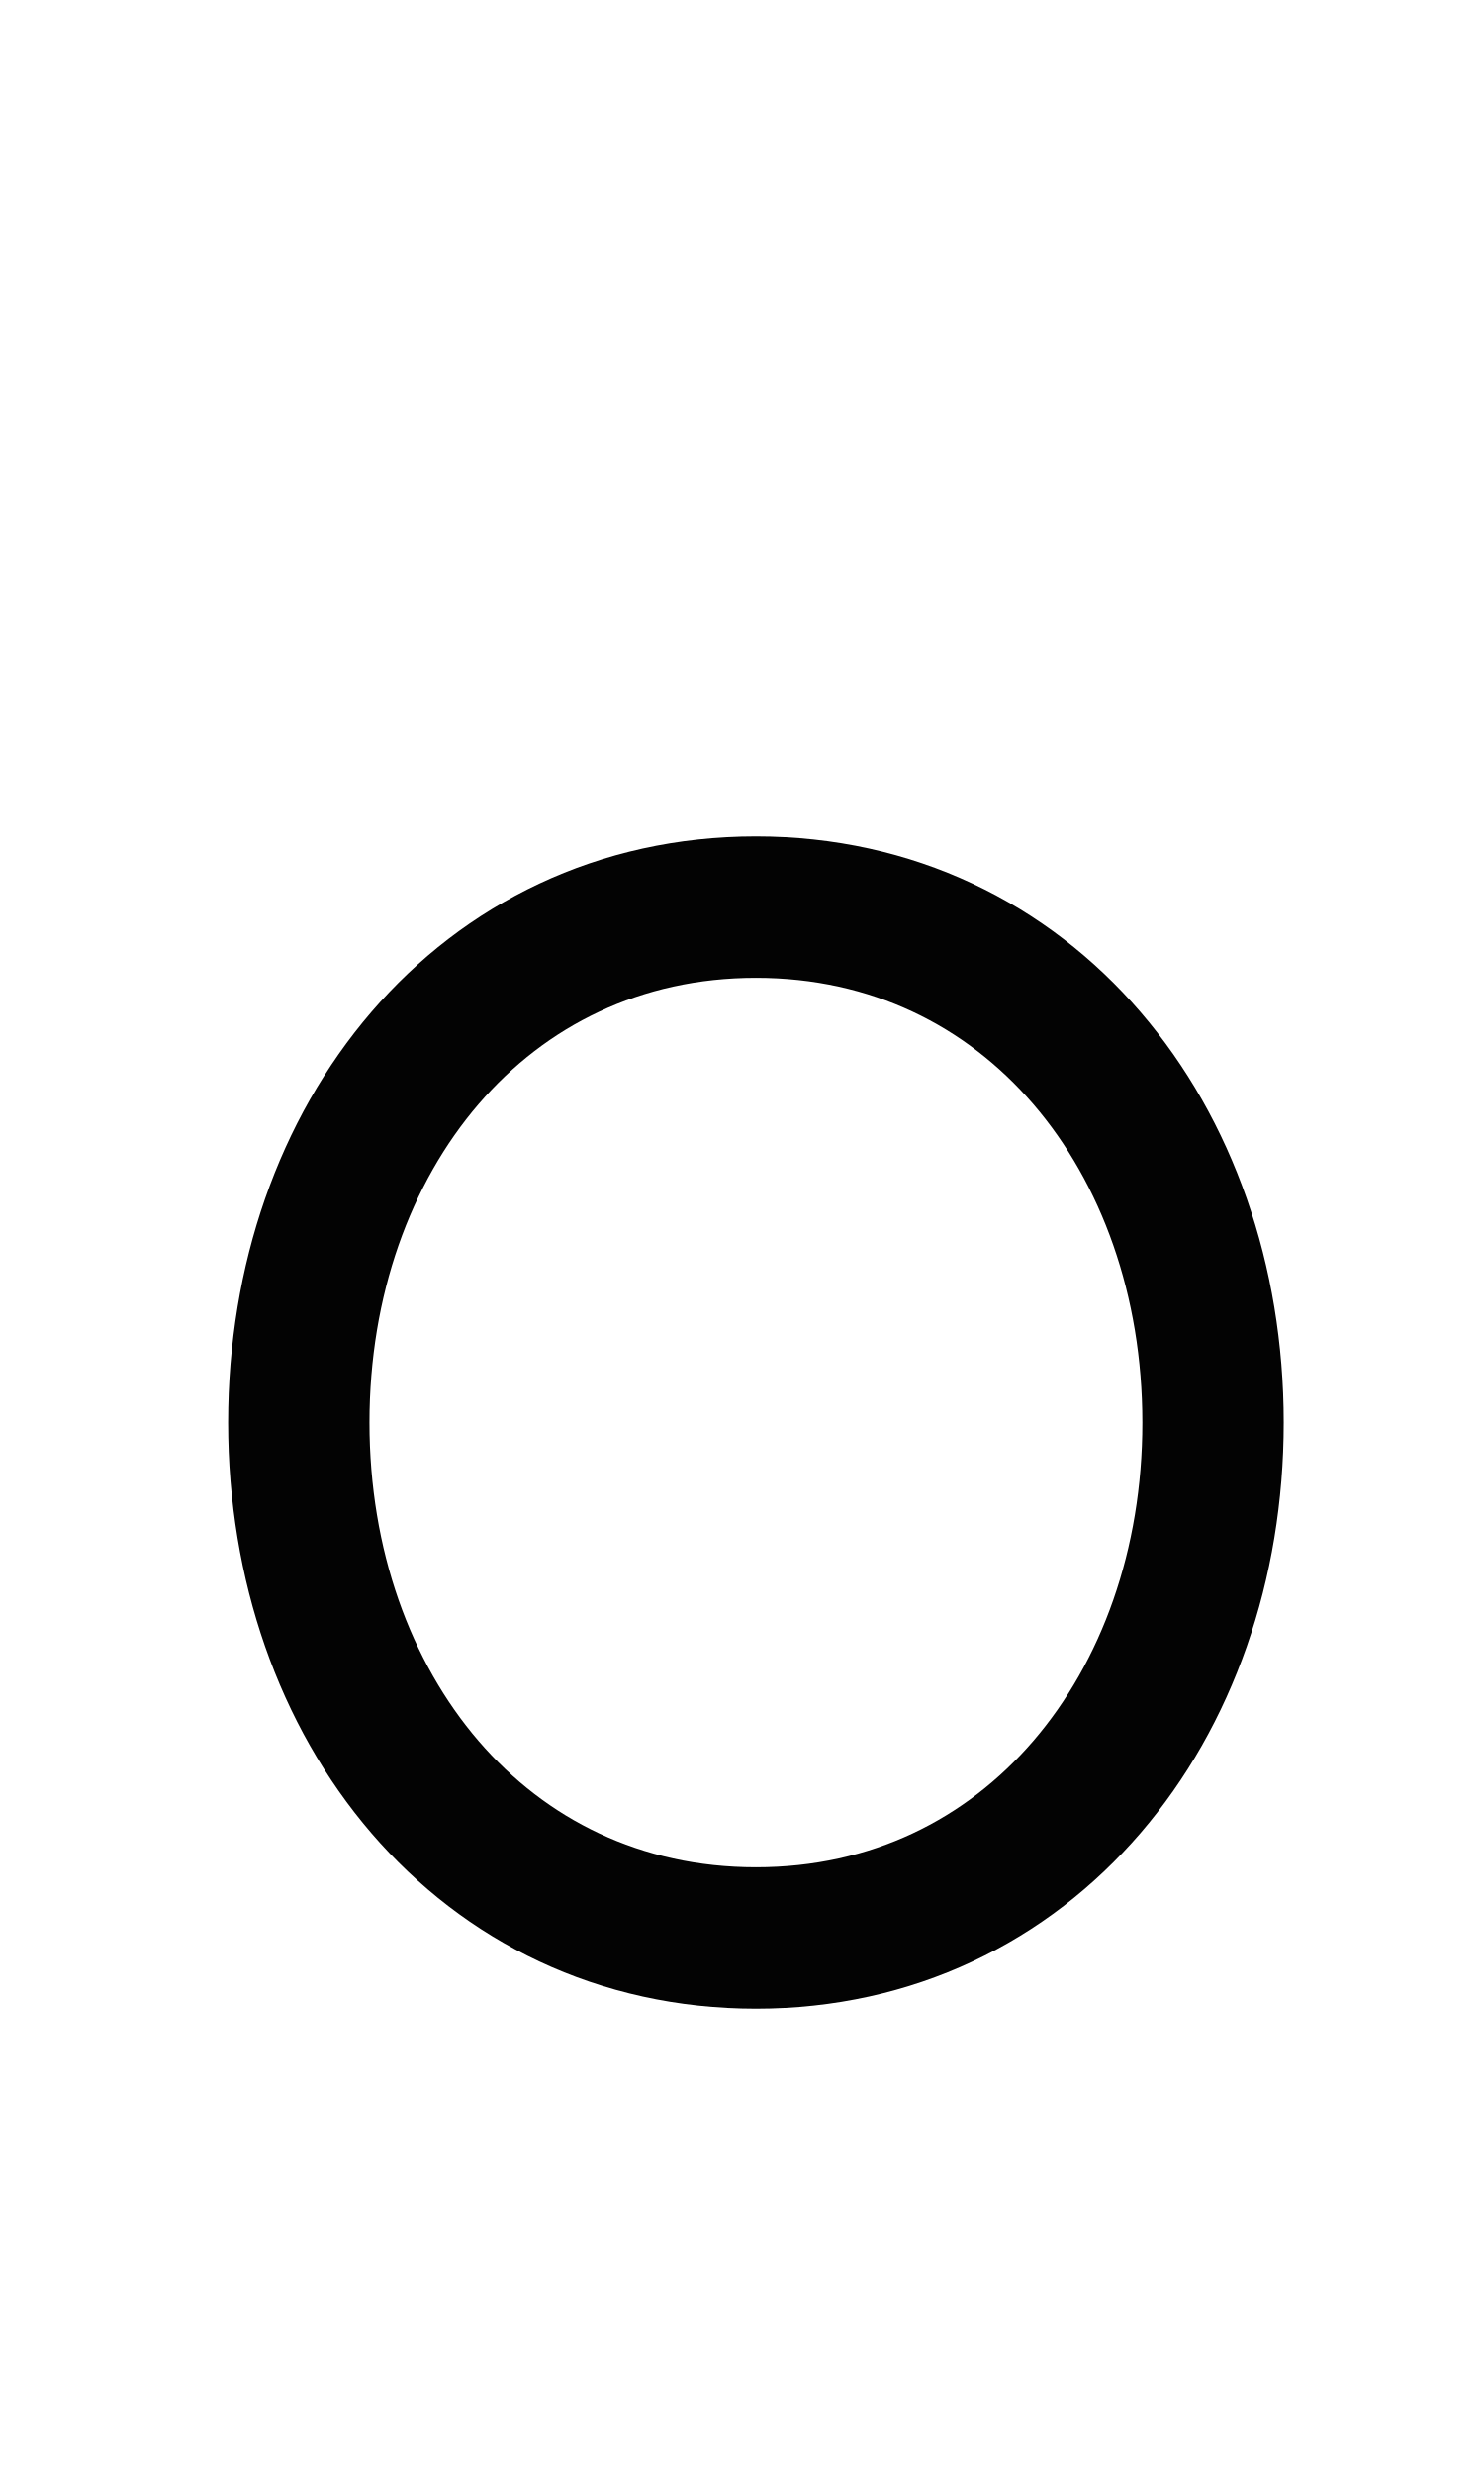
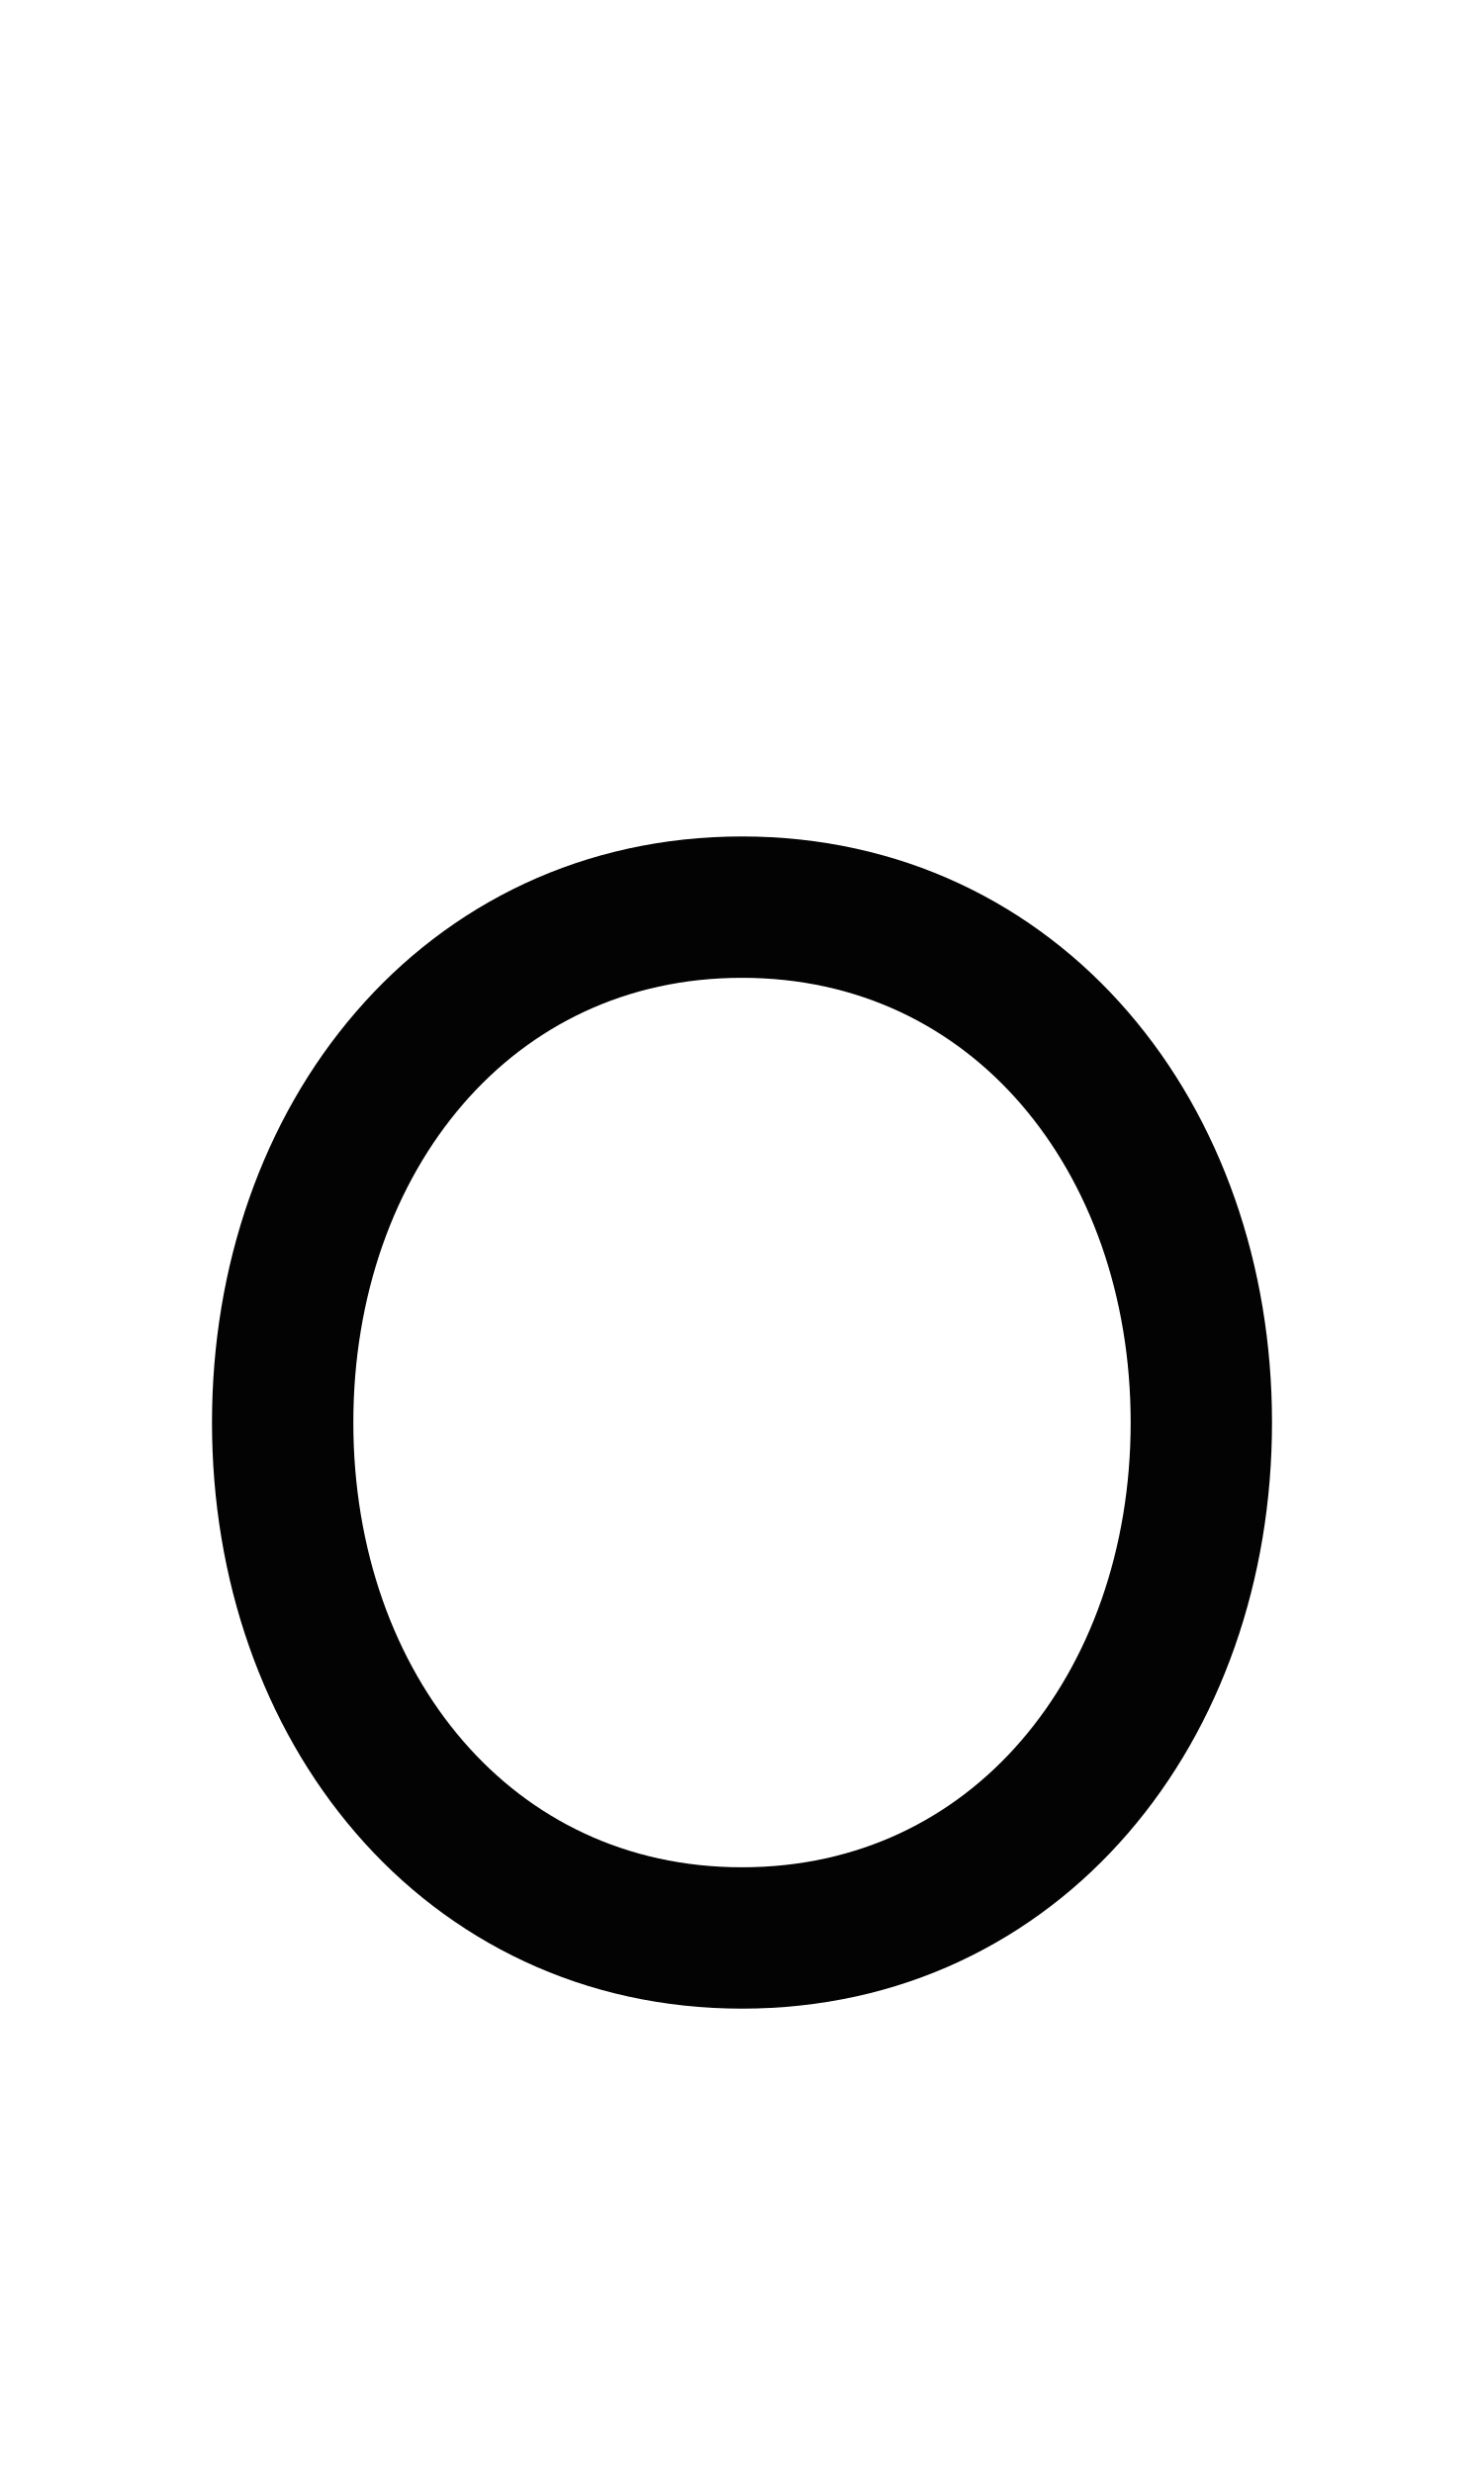
<svg xmlns="http://www.w3.org/2000/svg" width="1008" height="1680" viewBox="0 0 63 105" version="1.1" id="svg5" xml:space="preserve">
  <defs id="defs2" />
  <g id="layer3" style="display:inline;opacity:1;stroke-width:0.024;stroke-dasharray:none" transform="matrix(126.1257,-0.3145747,0.3145747,126.1257,-32027.321,-34096.903)" />
  <g id="layer2" style="display:inline" />
  <g id="layer1" style="display:inline">
-     <path id="path1143" style="fill:none;stroke:#030303;stroke-width:6;stroke-linecap:round;stroke-linejoin:round" d="m 51.497,60.375 c 10e-7,12.081 -7.813,21.875 -19.406,21.875 -11.594,0 -19.406,-9.794 -19.406,-21.875 0,-12.081 7.812,-21.875 19.406,-21.875 11.594,1e-6 19.406,9.794 19.406,21.875 z" />
+     <path id="path1143" style="fill:none;stroke:#030303;stroke-width:6;stroke-linecap:round;stroke-linejoin:round" d="m 51,60.375 c 1e-6,12.081 -7.85,21.875 -19.5,21.875 -11.65,0 -19.5,-9.794 -19.5,-21.875 0,-12.081 7.85,-21.875 19.5,-21.875 11.65,10e-7 19.5,9.794 19.5,21.875 z" />
  </g>
</svg>
